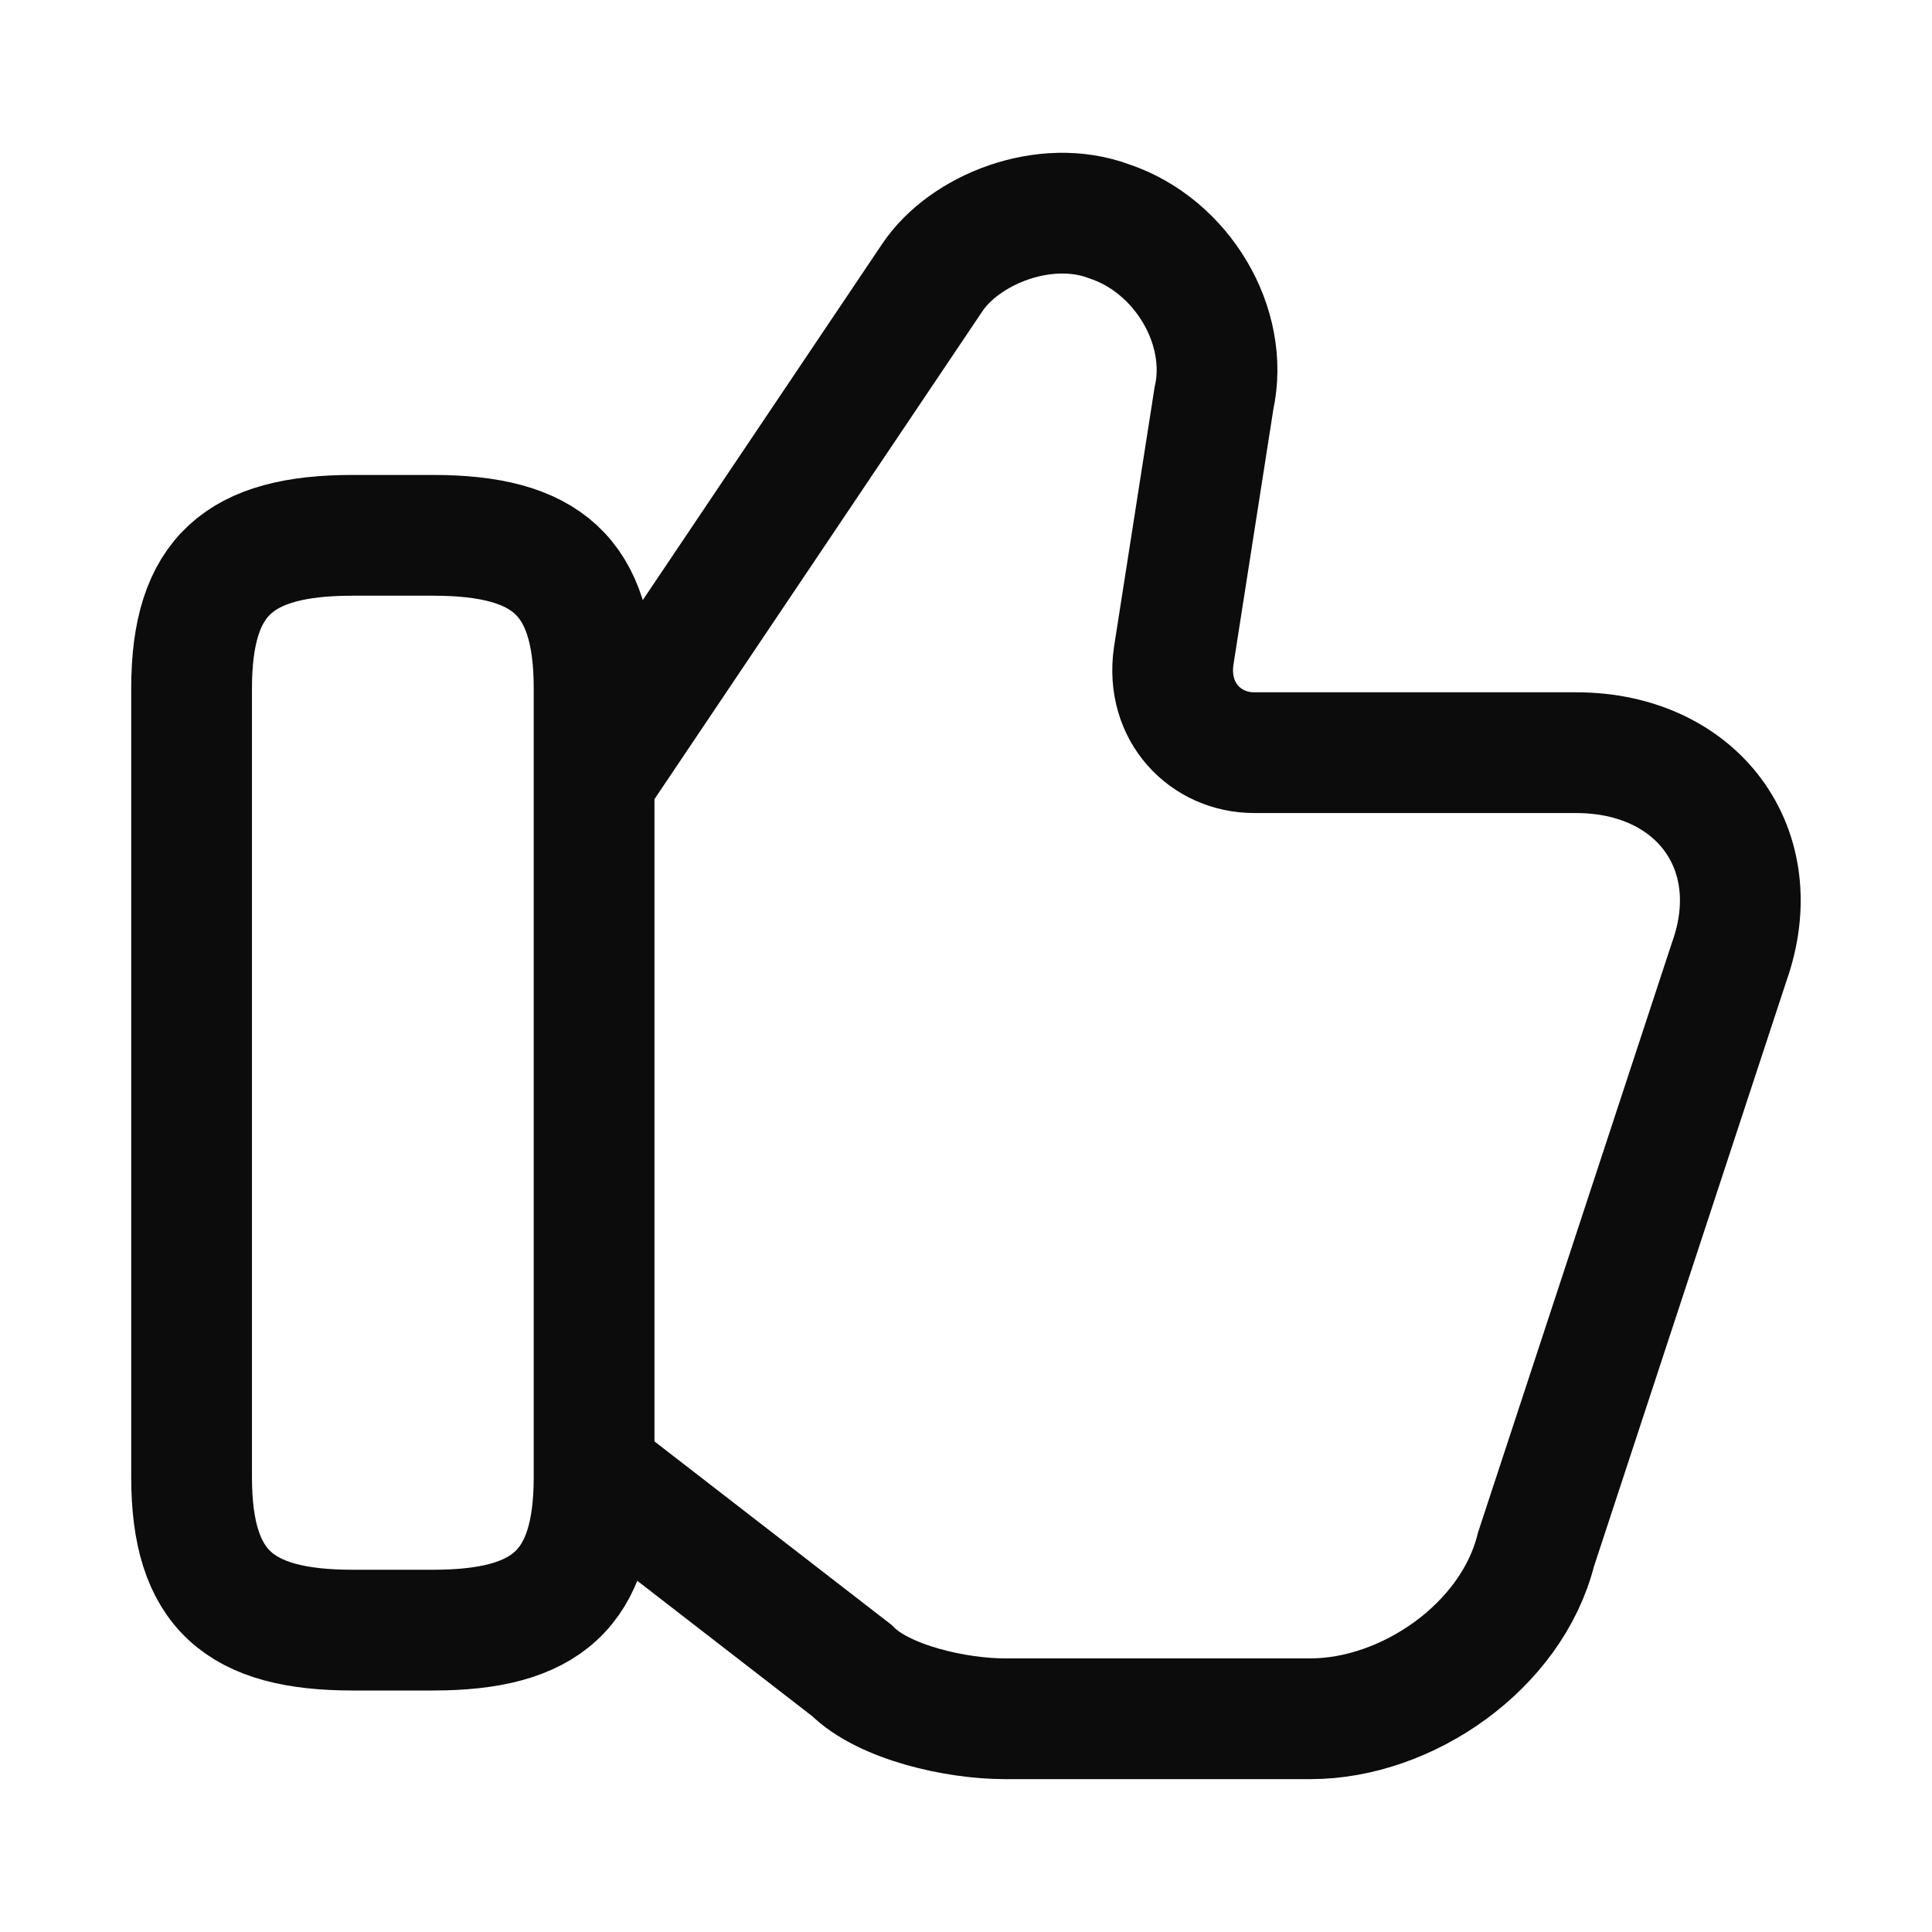
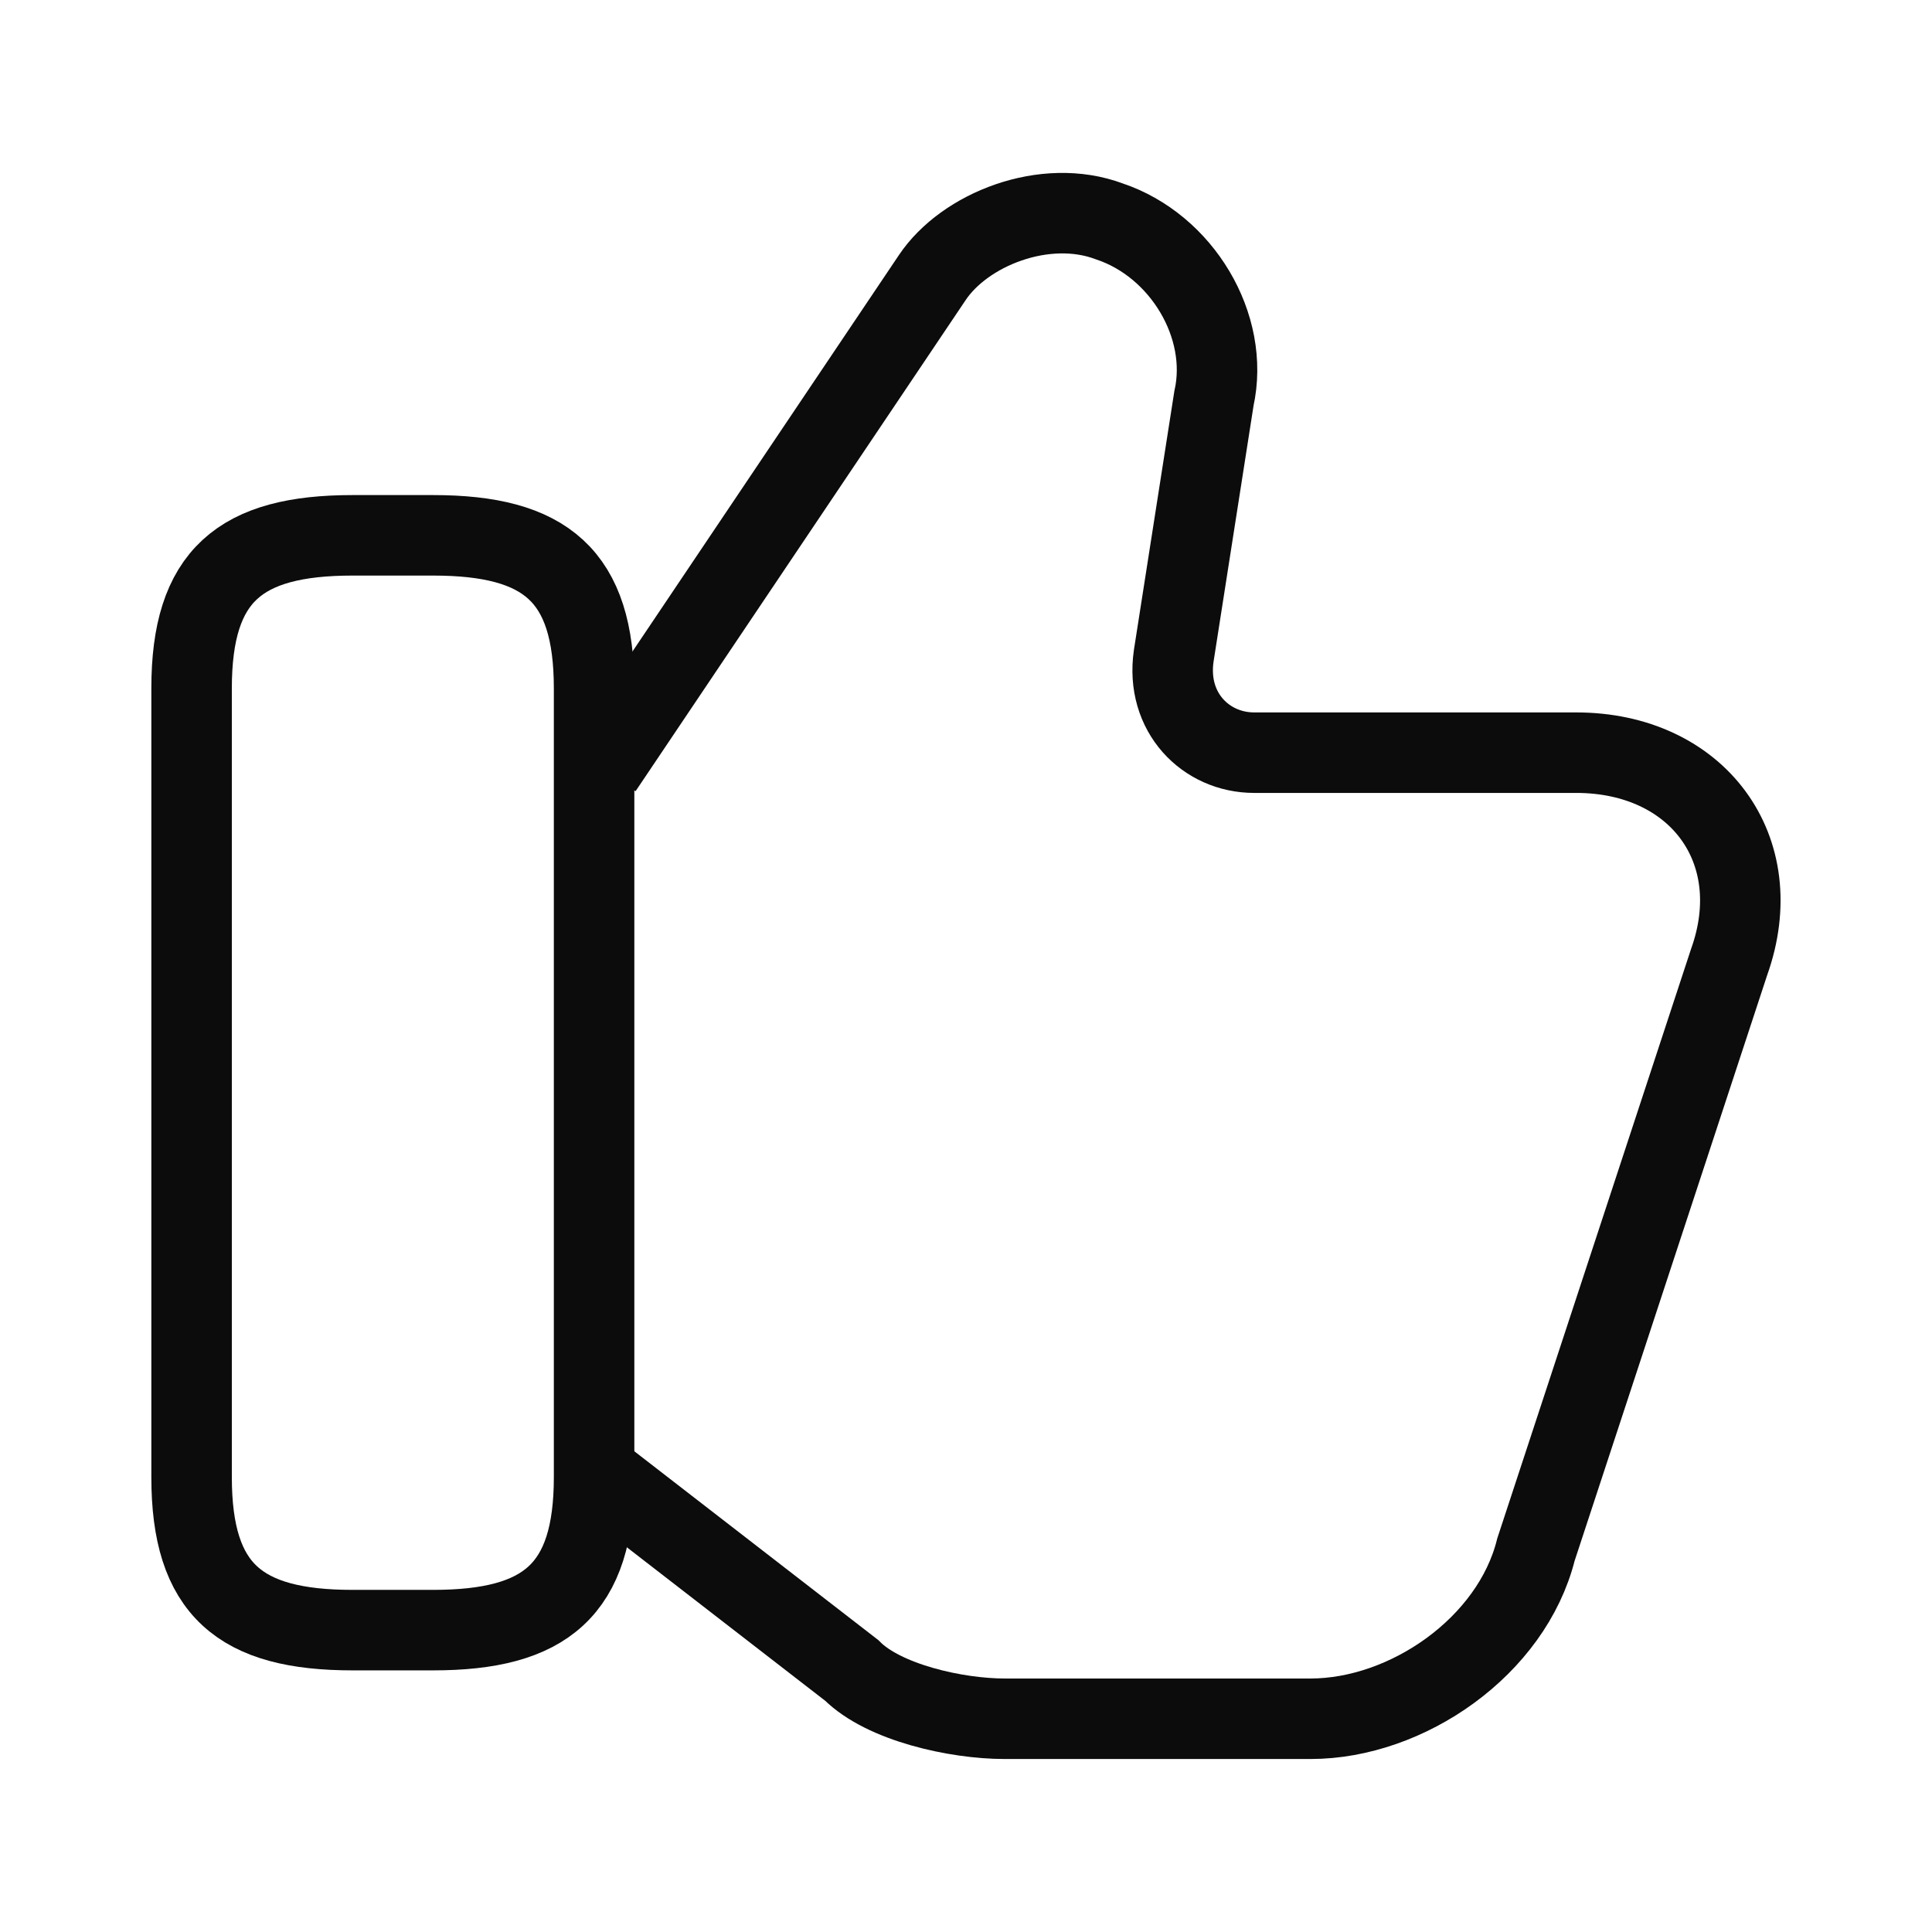
<svg xmlns="http://www.w3.org/2000/svg" width="24" height="24" viewBox="0 0 24 24" fill="none">
-   <path d="M7.48 18.351L10.58 20.75C10.98 21.151 11.88 21.351 12.48 21.351H16.28C17.48 21.351 18.78 20.451 19.08 19.25L21.48 11.95C21.98 10.55 21.08 9.35 19.58 9.35H15.58C14.98 9.35 14.48 8.85 14.58 8.15L15.08 4.95C15.28 4.05 14.68 3.05 13.78 2.75C12.98 2.45 11.98 2.85 11.58 3.45L7.48 9.55" stroke="#0C0C0C" stroke-width="1.5" stroke-miterlimit="10" />
-   <path d="M2.38 18.35V8.55C2.38 7.15 2.98 6.65 4.38 6.65H5.38C6.78 6.65 7.38 7.15 7.38 8.55V18.35C7.38 19.75 6.78 20.25 5.38 20.25H4.38C2.98 20.25 2.38 19.75 2.38 18.35Z" stroke="#0C0C0C" stroke-width="1.5" stroke-linecap="round" stroke-linejoin="round" />
+   <path d="M7.48 18.351L10.58 20.75C10.98 21.151 11.88 21.351 12.48 21.351H16.28C17.48 21.351 18.78 20.451 19.08 19.25L21.48 11.95C21.98 10.55 21.08 9.35 19.58 9.35H15.58C14.98 9.35 14.48 8.85 14.58 8.15L15.08 4.95C15.28 4.05 14.68 3.05 13.78 2.75C12.98 2.45 11.98 2.85 11.58 3.45L7.48 9.55" stroke="#0C0C0C" strokeWidth="1.5" strokeMiterlimit="10" />
+   <path d="M2.38 18.35V8.55C2.38 7.15 2.98 6.65 4.38 6.65H5.38C6.78 6.65 7.38 7.15 7.38 8.55V18.35C7.38 19.75 6.78 20.25 5.38 20.25H4.38C2.98 20.25 2.38 19.75 2.38 18.35Z" stroke="#0C0C0C" strokeWidth="1.5" strokeLinecap="round" strokeLinejoin="round" />
</svg>
